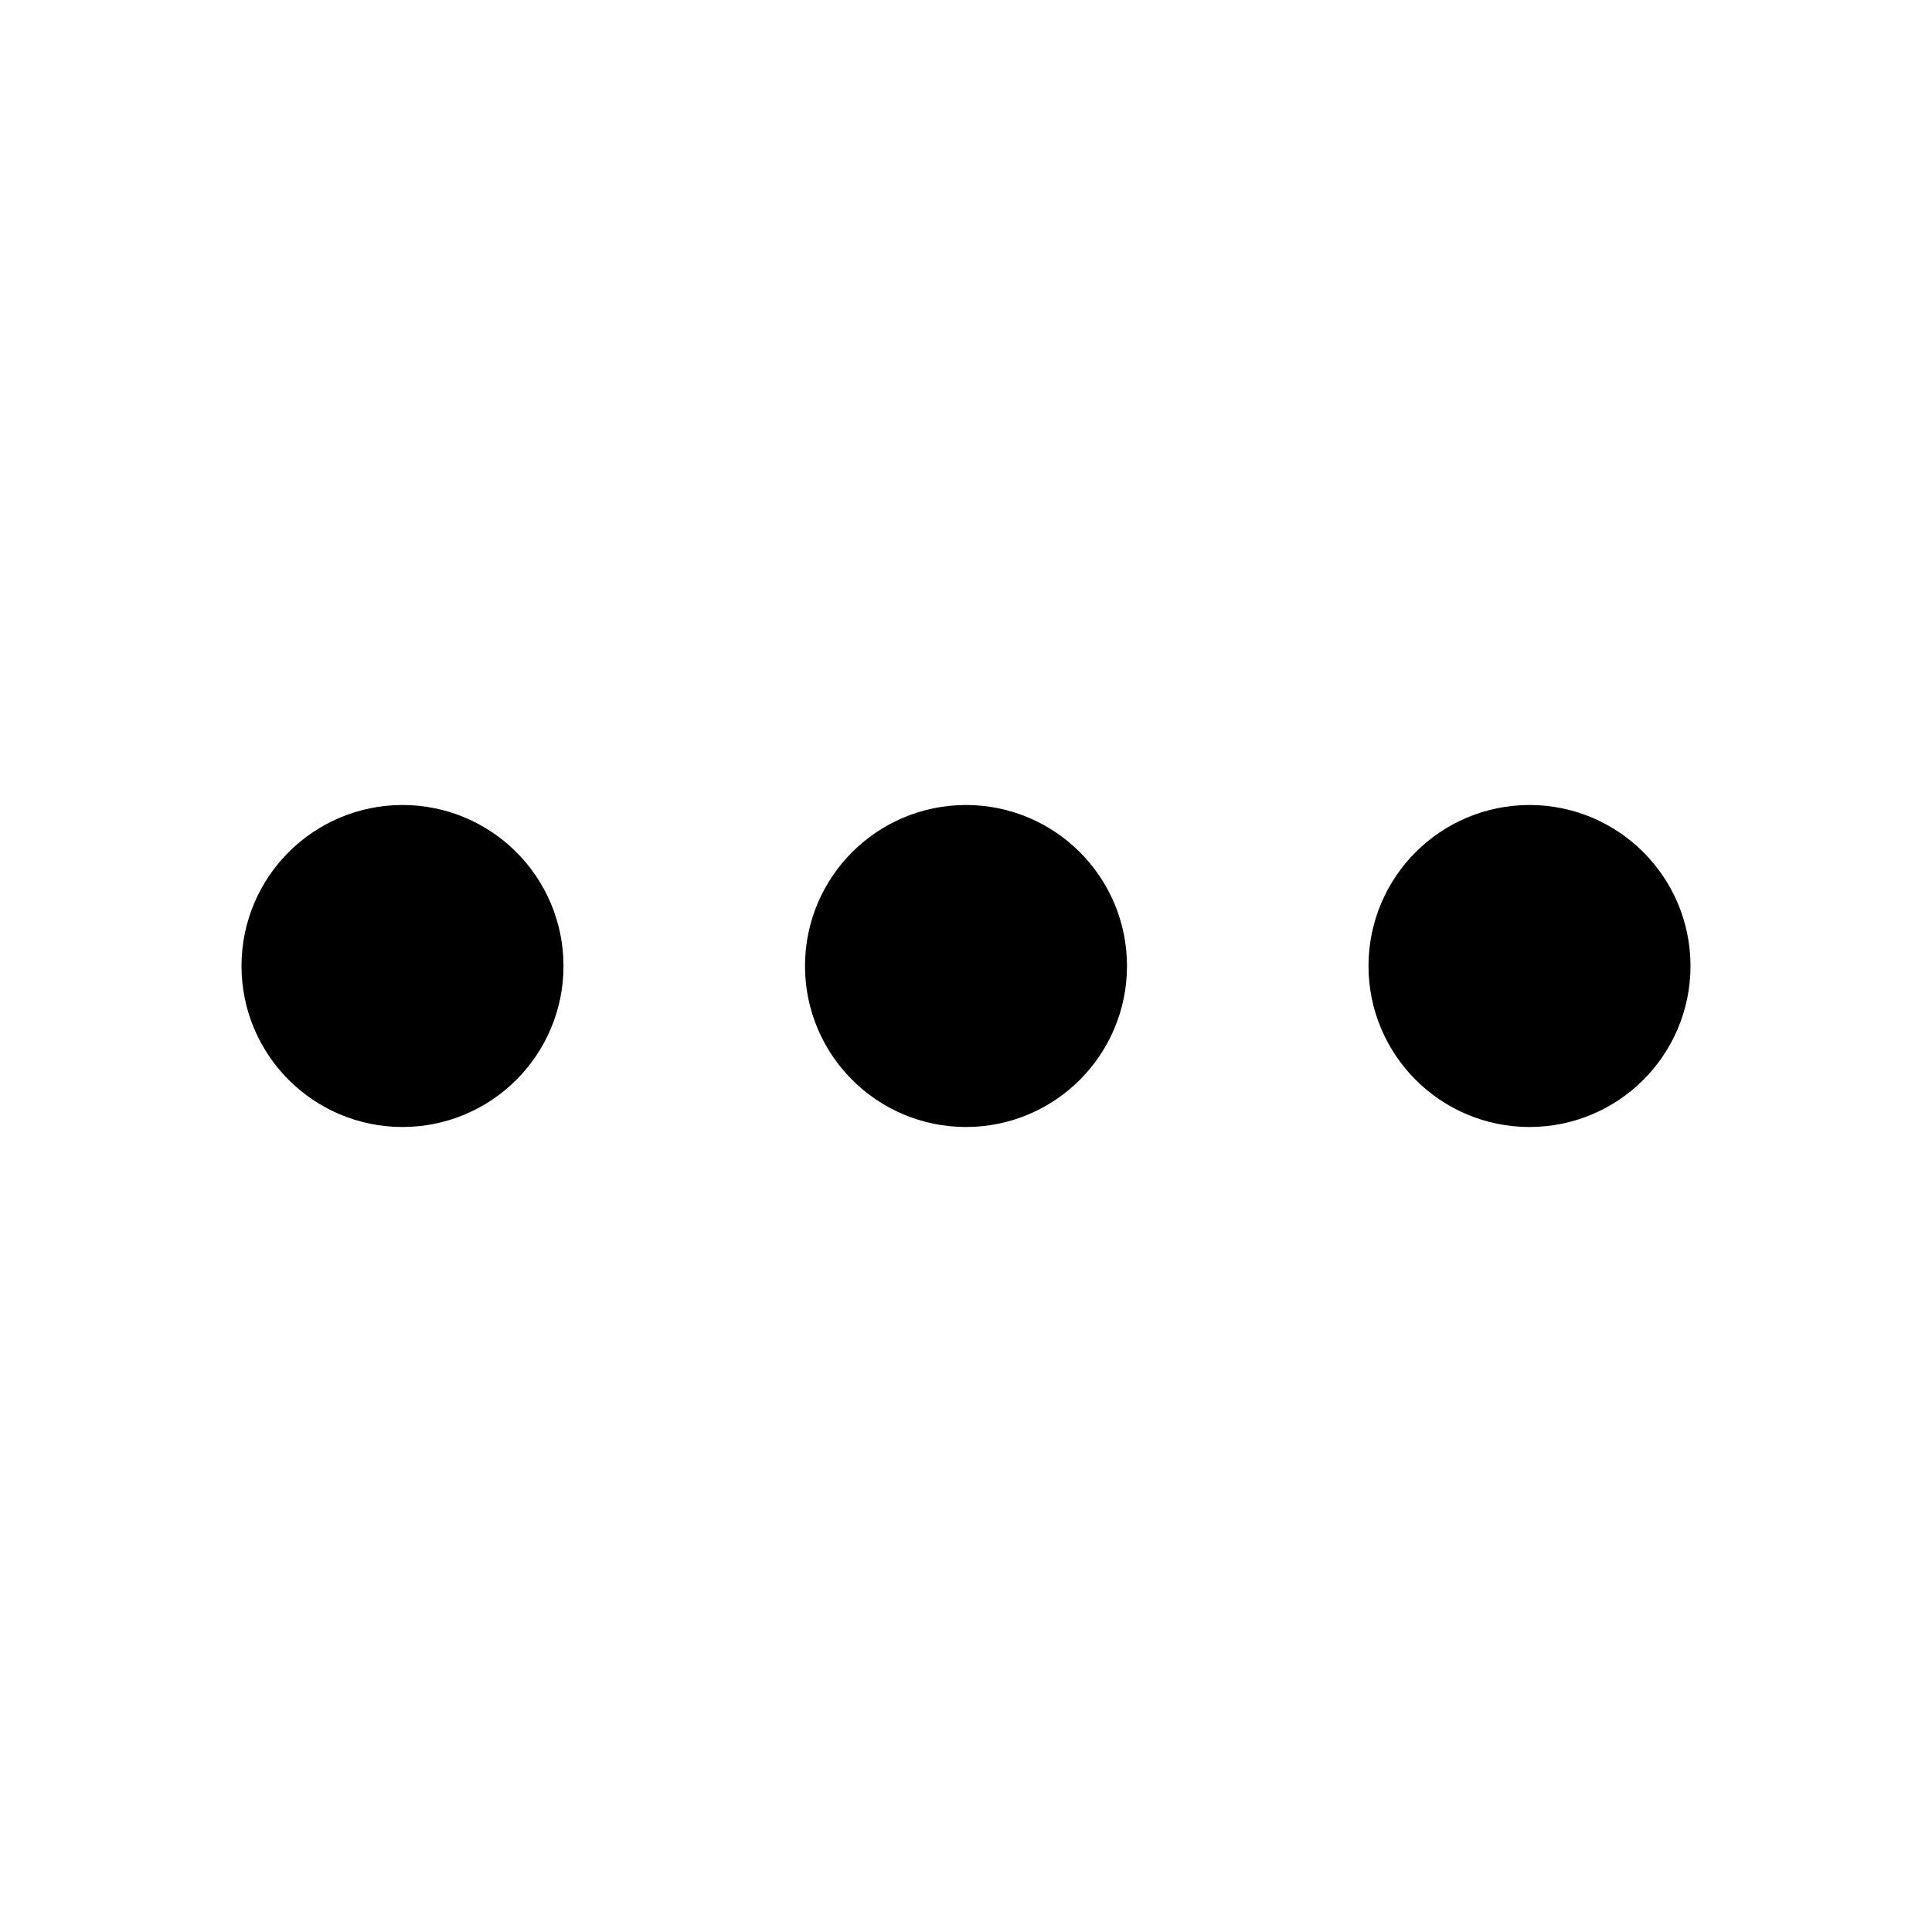
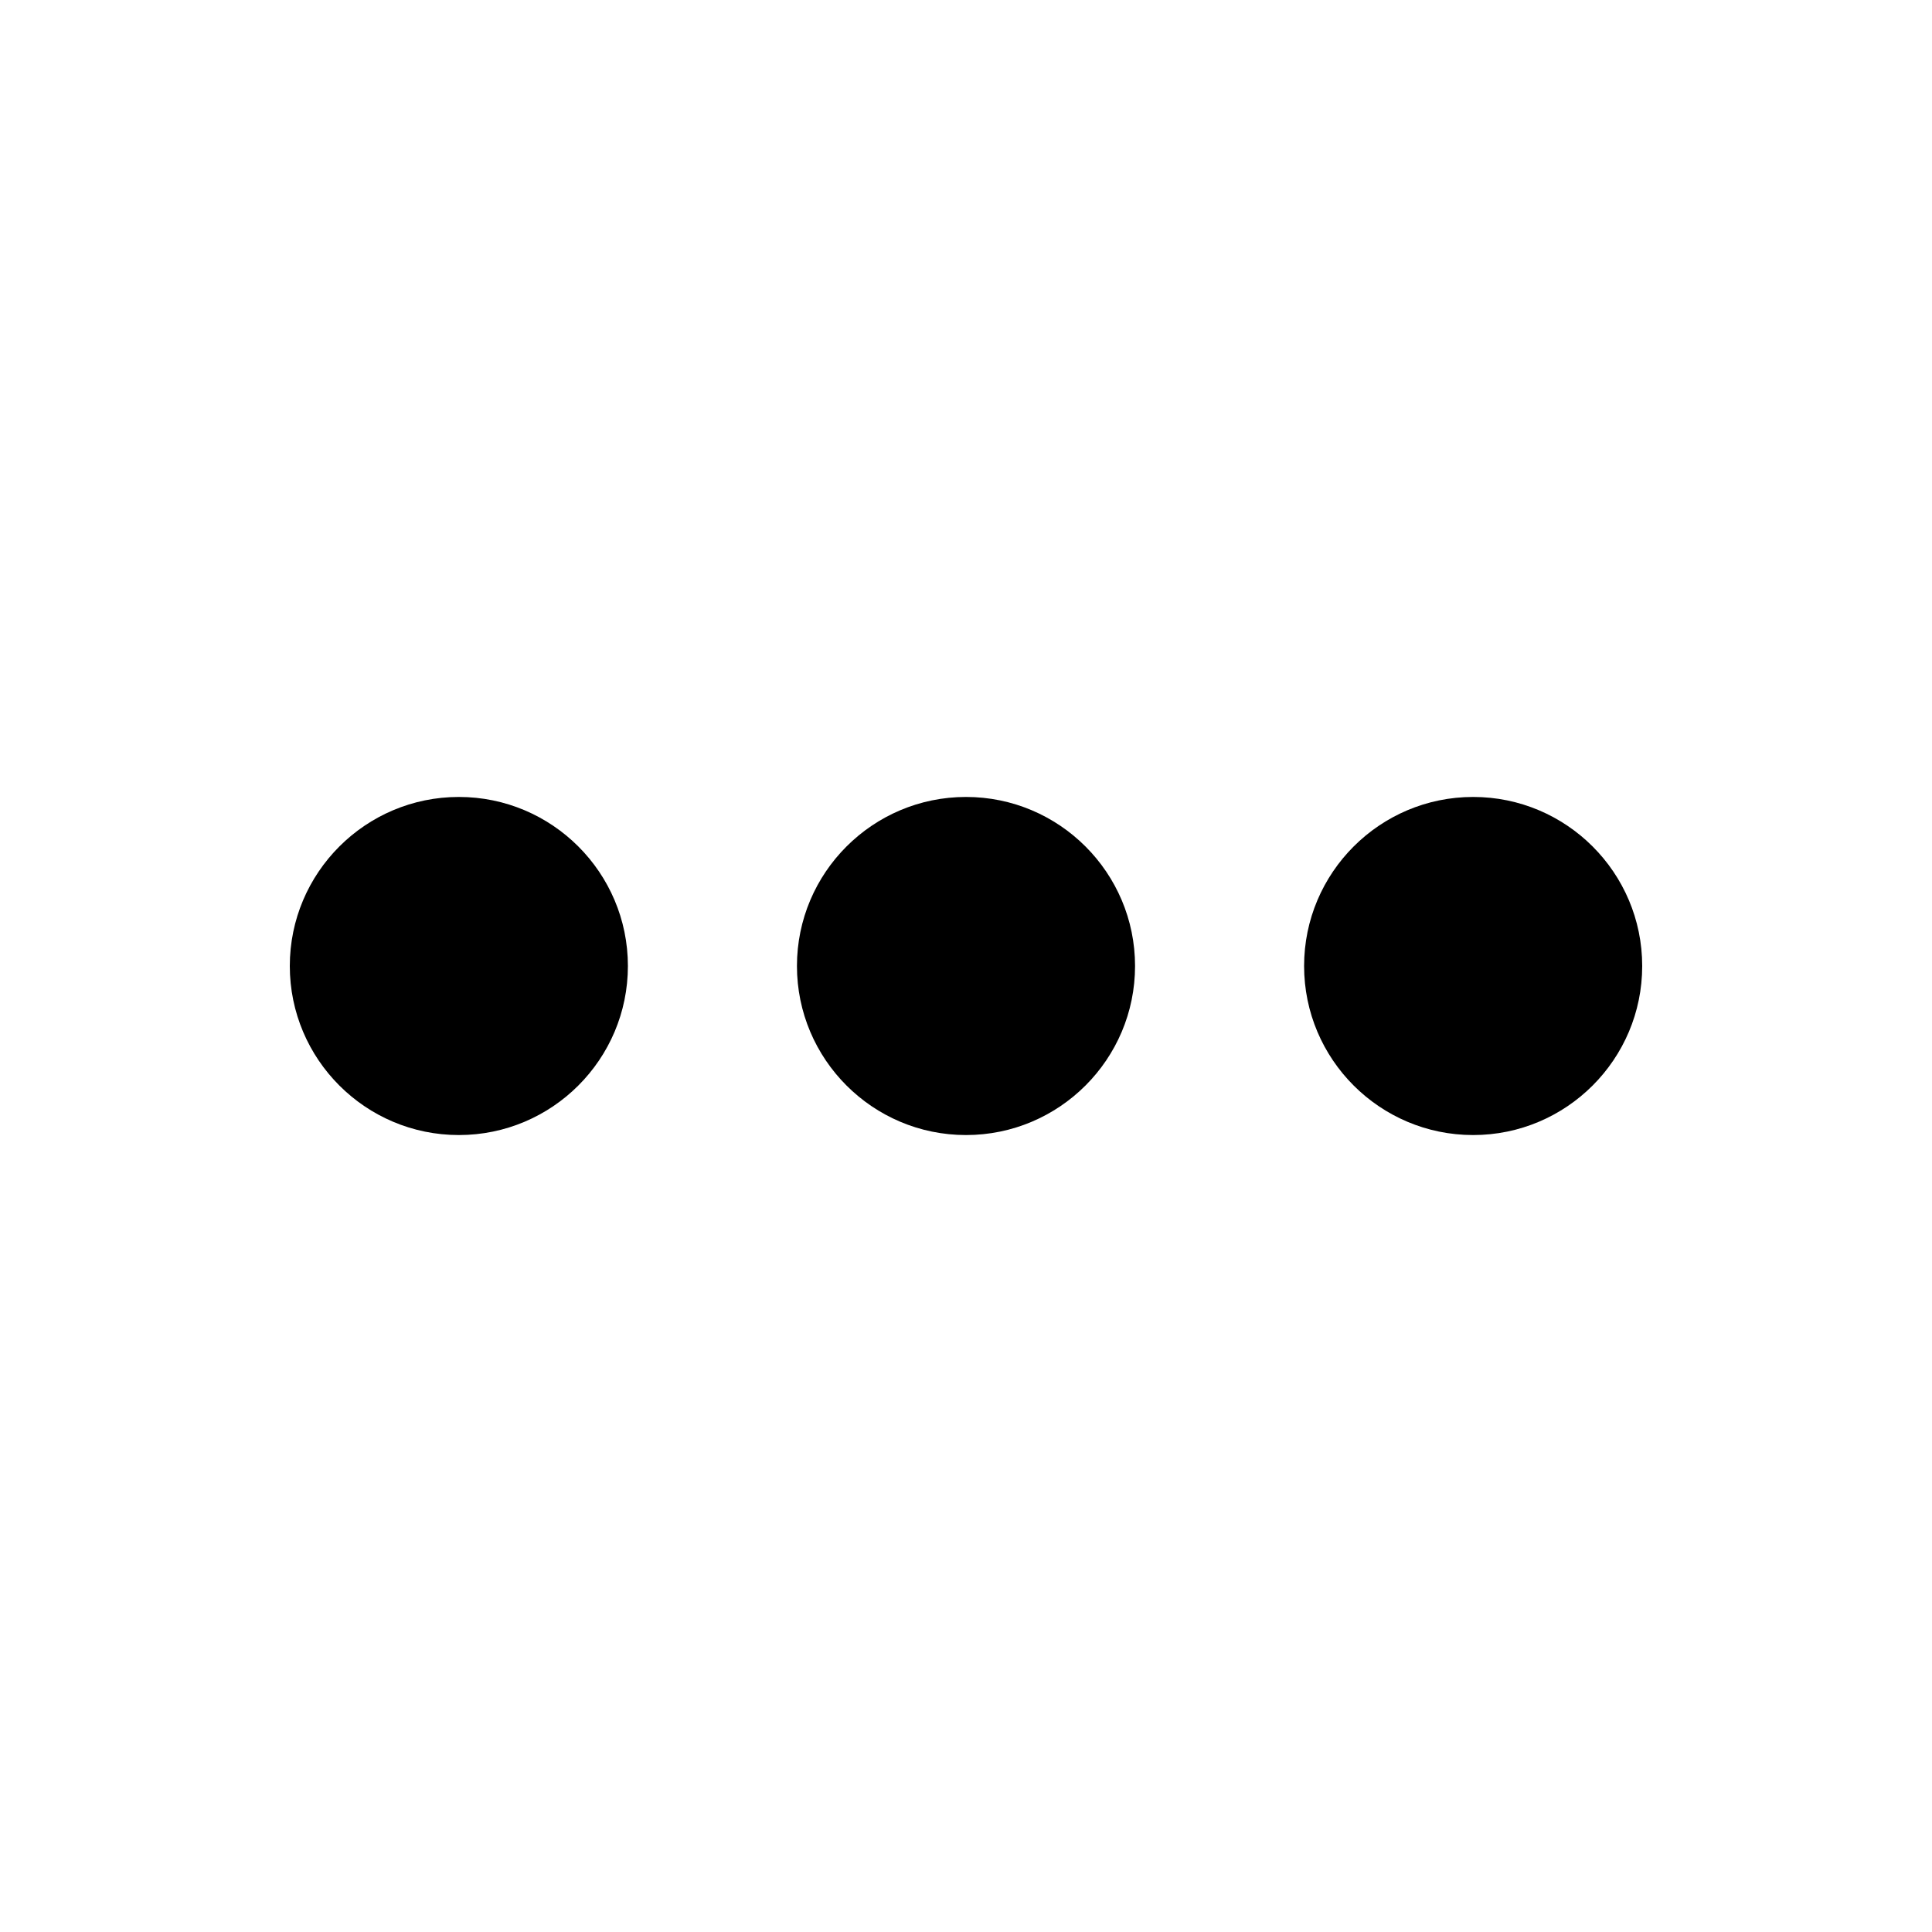
- <svg xmlns="http://www.w3.org/2000/svg" fill="none" viewBox="0 0 24 24" stroke="currentColor">
-   <path stroke-linecap="round" stroke-linejoin="round" stroke-width="2" d="M5 12h.01M12 12h.01M19 12h.01M6 12a1 1 0 11-2 0 1 1 0 012 0zm7 0a1 1 0 11-2 0 1 1 0 012 0zm7 0a1 1 0 11-2 0 1 1 0 012 0z" />
+ <svg xmlns="http://www.w3.org/2000/svg" viewBox="0 0 640 640" fill="currentColor">
+   <path fill="currentColor" d="M96 320C96 289.1 121.1 264 152 264C182.9 264 208 289.1 208 320C208 350.9 182.9 376 152 376C121.1 376 96 350.9 96 320zM264 320C264 289.1 289.1 264 320 264C350.9 264 376 289.1 376 320C376 350.9 350.9 376 320 376C289.1 376 264 350.9 264 320zM488 264C518.9 264 544 289.1 544 320C544 350.9 518.9 376 488 376C457.1 376 432 350.9 432 320C432 289.1 457.1 264 488 264z" />
</svg>
